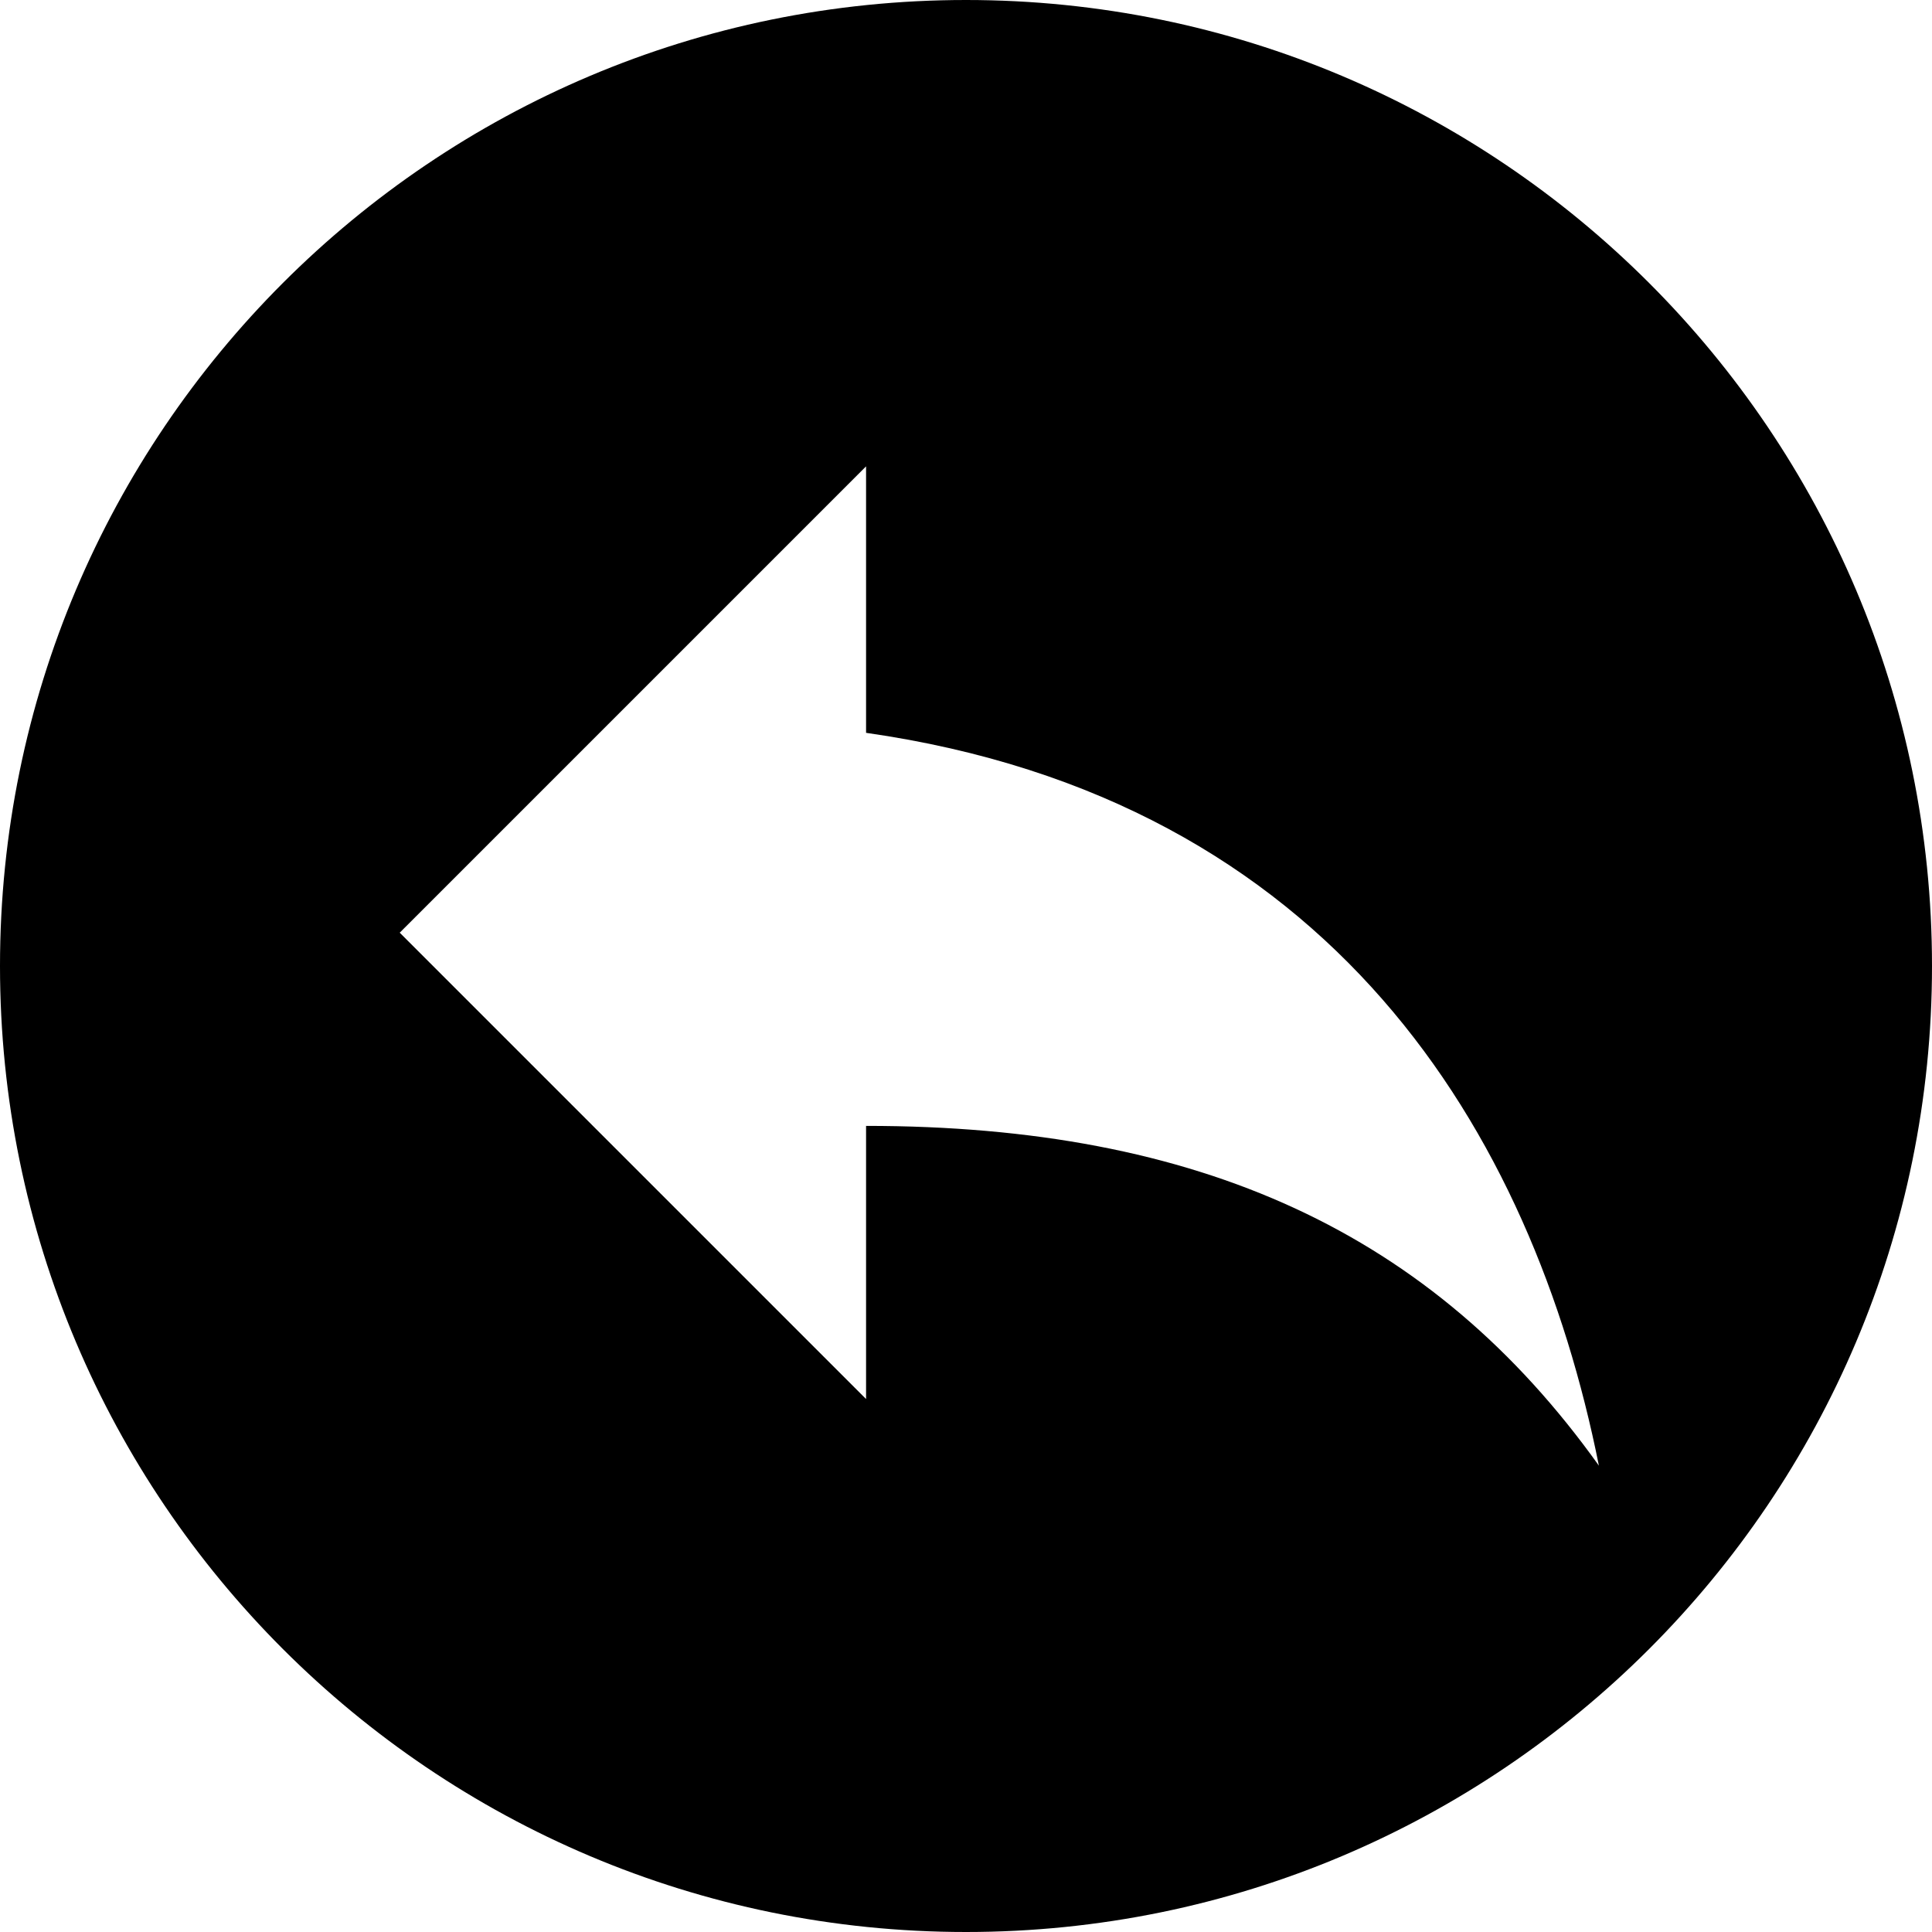
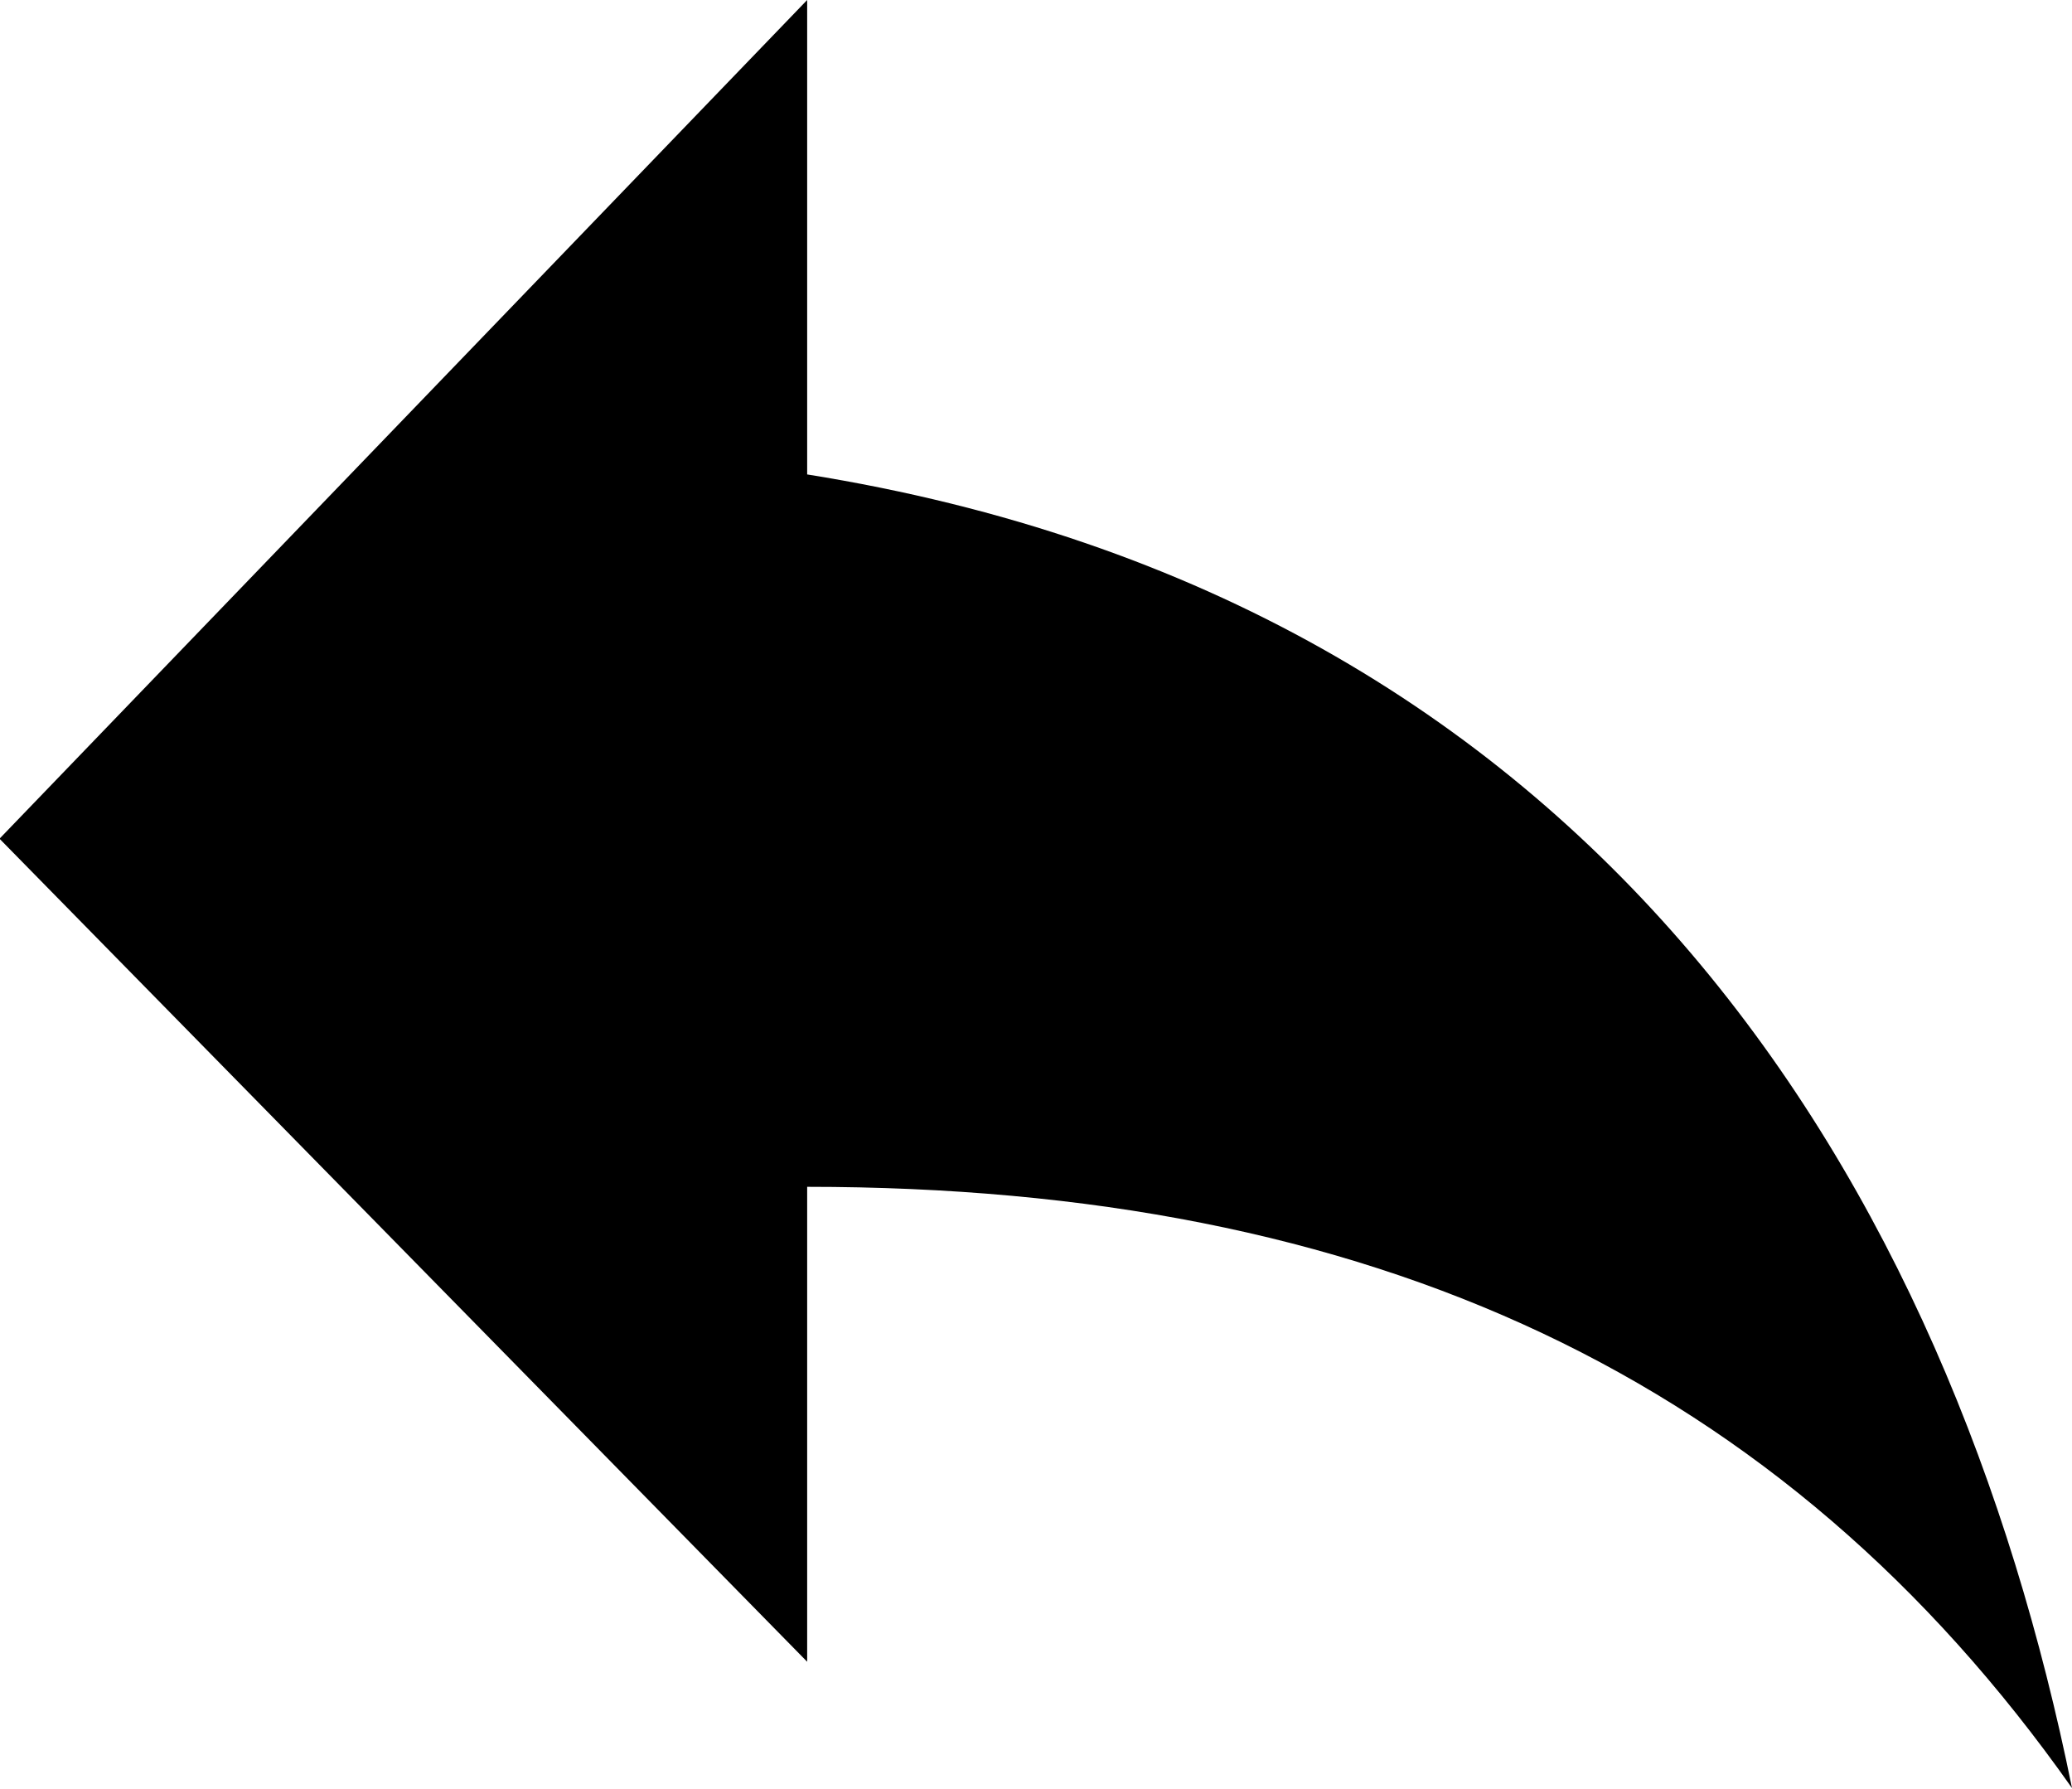
- <svg xmlns="http://www.w3.org/2000/svg" width="29" height="29" version="1.1" viewBox="0 0 29 29">
+ <svg xmlns="http://www.w3.org/2000/svg" width="4.233mm" height="3.653mm" version="1.1" viewBox="0 0 4.233 3.653">
  <style />
-   <defs>
-     <clipPath id="clipPath838">
-       <path d="m13 11v-4l-7 7 7 7v-4.1c5 0 8.5 1.6 11 5.1-1-5-4-10-11-11z" display="none" />
-       <path class="powerclip" d="m-5-5h39v39h-39zm18 16v-4l-7 7 7 7v-4.1c5 0 8.5 1.6 11 5.1-1-5-4-10-11-11z" />
-     </clipPath>
-   </defs>
-   <g id="Back_Arrow" transform="translate(-3618,3760)" data-name="Back Arrow">
-     <path transform="translate(3618,-3760)" d="M 29,14.5 A 14.5,14.5 0 0 1 14.5,29 14.5,14.5 0 0 1 0,14.5 14.5,14.5 0 0 1 14.5,0 14.5,14.5 0 0 1 29,14.5" clip-path="url(#clipPath838)" data-name="Ellipse 141" />
+   <g transform="translate(-82.857 -189.18)">
+     <path d="m84.506 190.15v-0.97l-1.65 1.713 1.65 1.681v-0.97c1.152 0 1.992 0.388 2.584 1.228-0.249-1.228-0.965-2.424-2.584-2.683z" />
  </g>
</svg>
